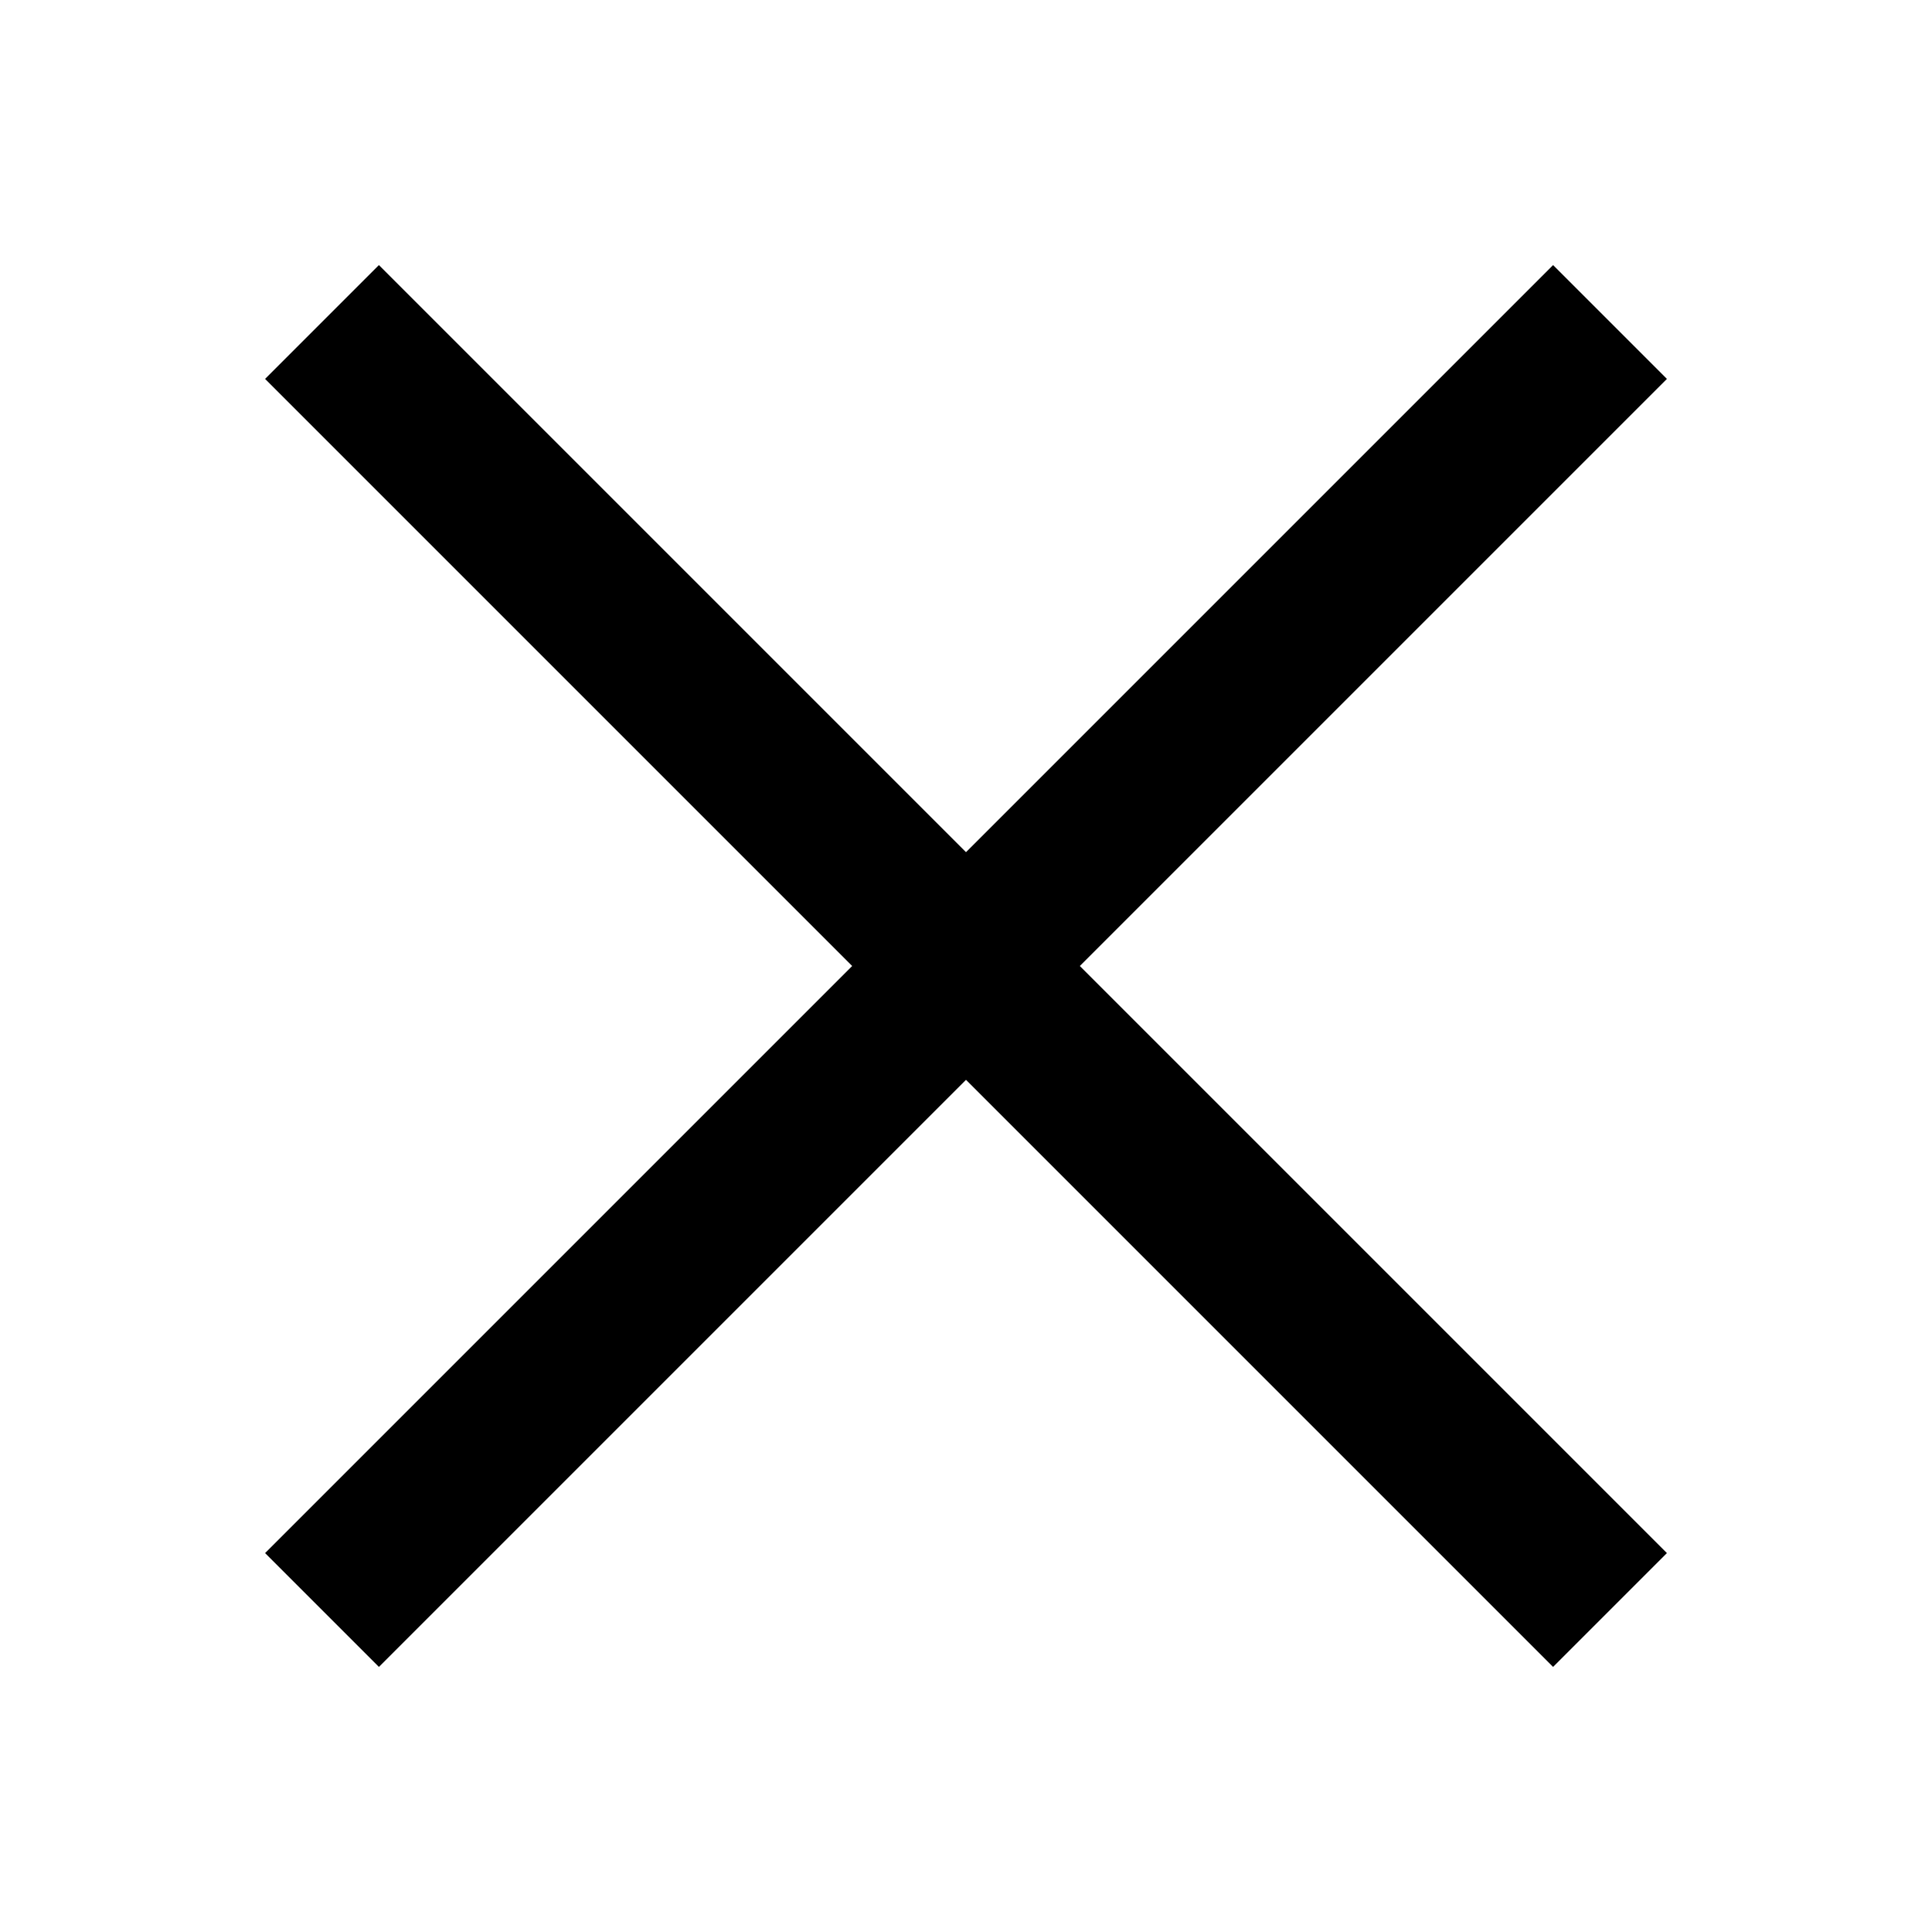
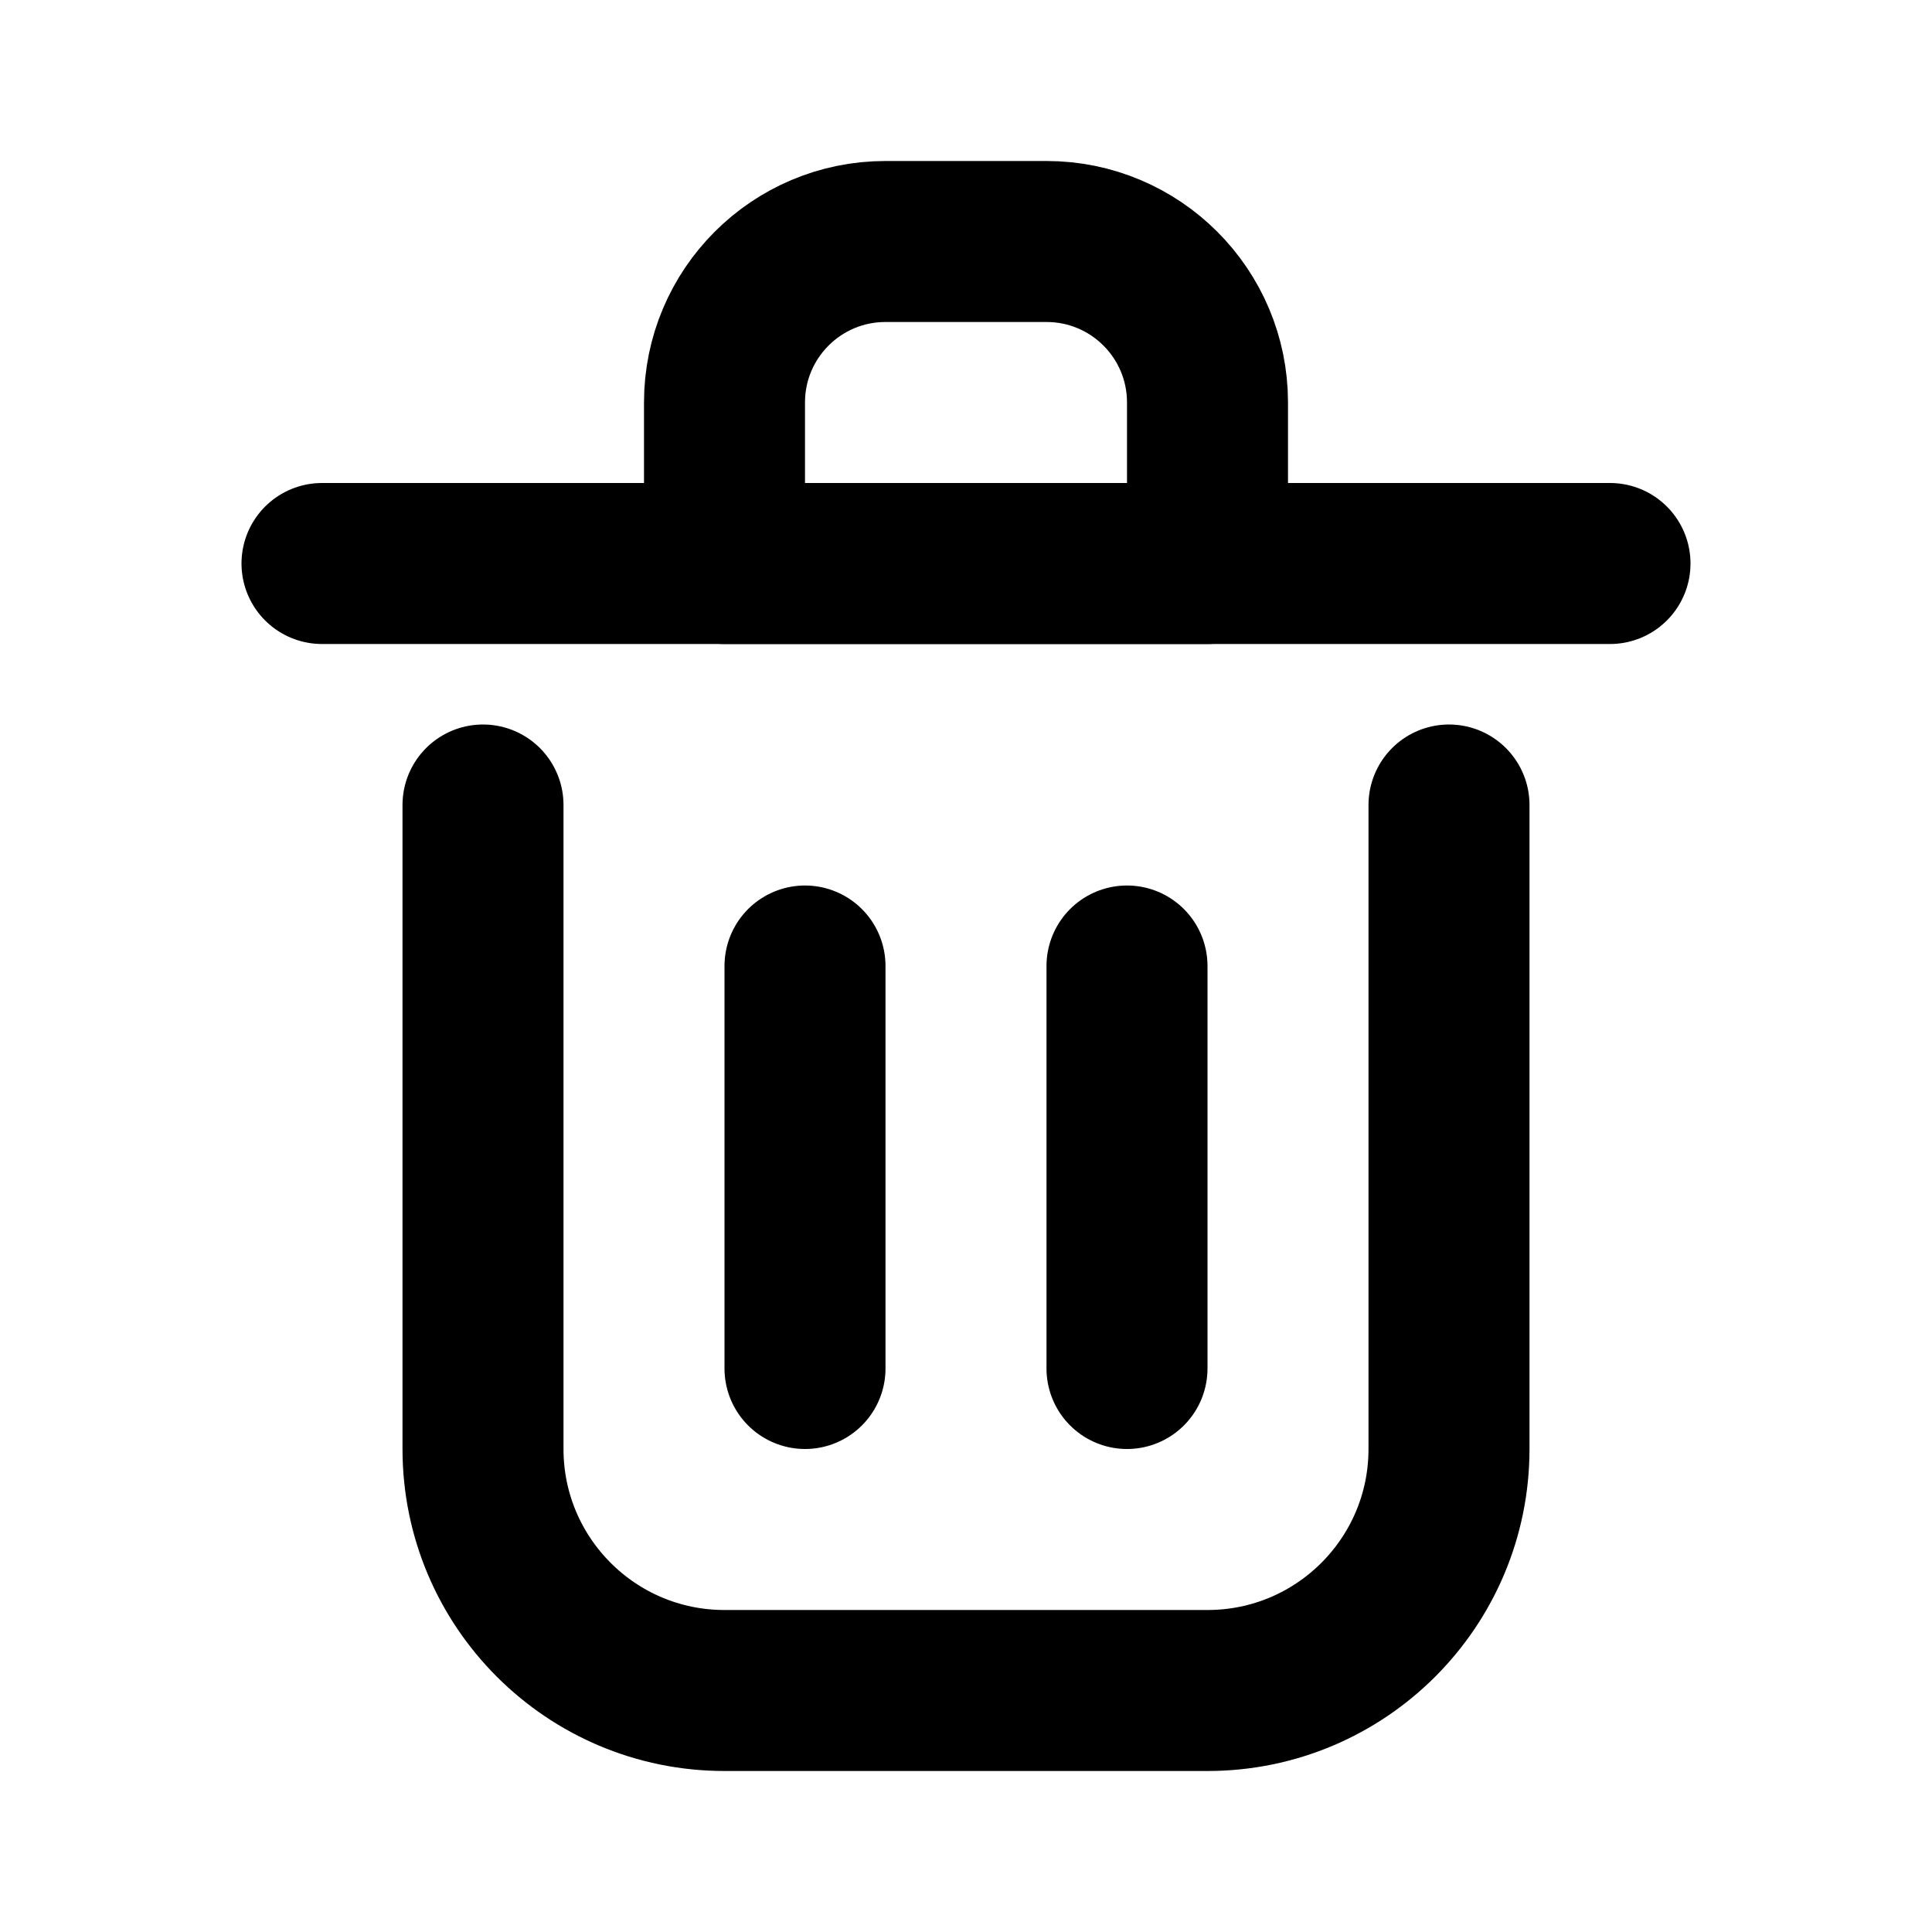
- <svg xmlns="http://www.w3.org/2000/svg" viewBox="0 0 24 24" width="48px" height="48px">
-   <path d="M 4.707 3.293 L 3.293 4.707 L 10.586 12 L 3.293 19.293 L 4.707 20.707 L 12 13.414 L 19.293 20.707 L 20.707 19.293 L 13.414 12 L 20.707 4.707 L 19.293 3.293 L 12 10.586 L 4.707 3.293 z" />
+ <svg xmlns="http://www.w3.org/2000/svg" width="800px" height="800px" viewBox="0 0 24 24" fill="none">
+   <path d="M10 12V17" stroke="#000000" stroke-width="2" stroke-linecap="round" stroke-linejoin="round" />
+   <path d="M14 12V17" stroke="#000000" stroke-width="2" stroke-linecap="round" stroke-linejoin="round" />
+   <path d="M4 7H20" stroke="#000000" stroke-width="2" stroke-linecap="round" stroke-linejoin="round" />
+   <path d="M6 10V18C6 19.657 7.343 21 9 21H15C16.657 21 18 19.657 18 18V10" stroke="#000000" stroke-width="2" stroke-linecap="round" stroke-linejoin="round" />
+   <path d="M9 5C9 3.895 9.895 3 11 3H13C14.105 3 15 3.895 15 5V7H9V5Z" stroke="#000000" stroke-width="2" stroke-linecap="round" stroke-linejoin="round" />
</svg>
